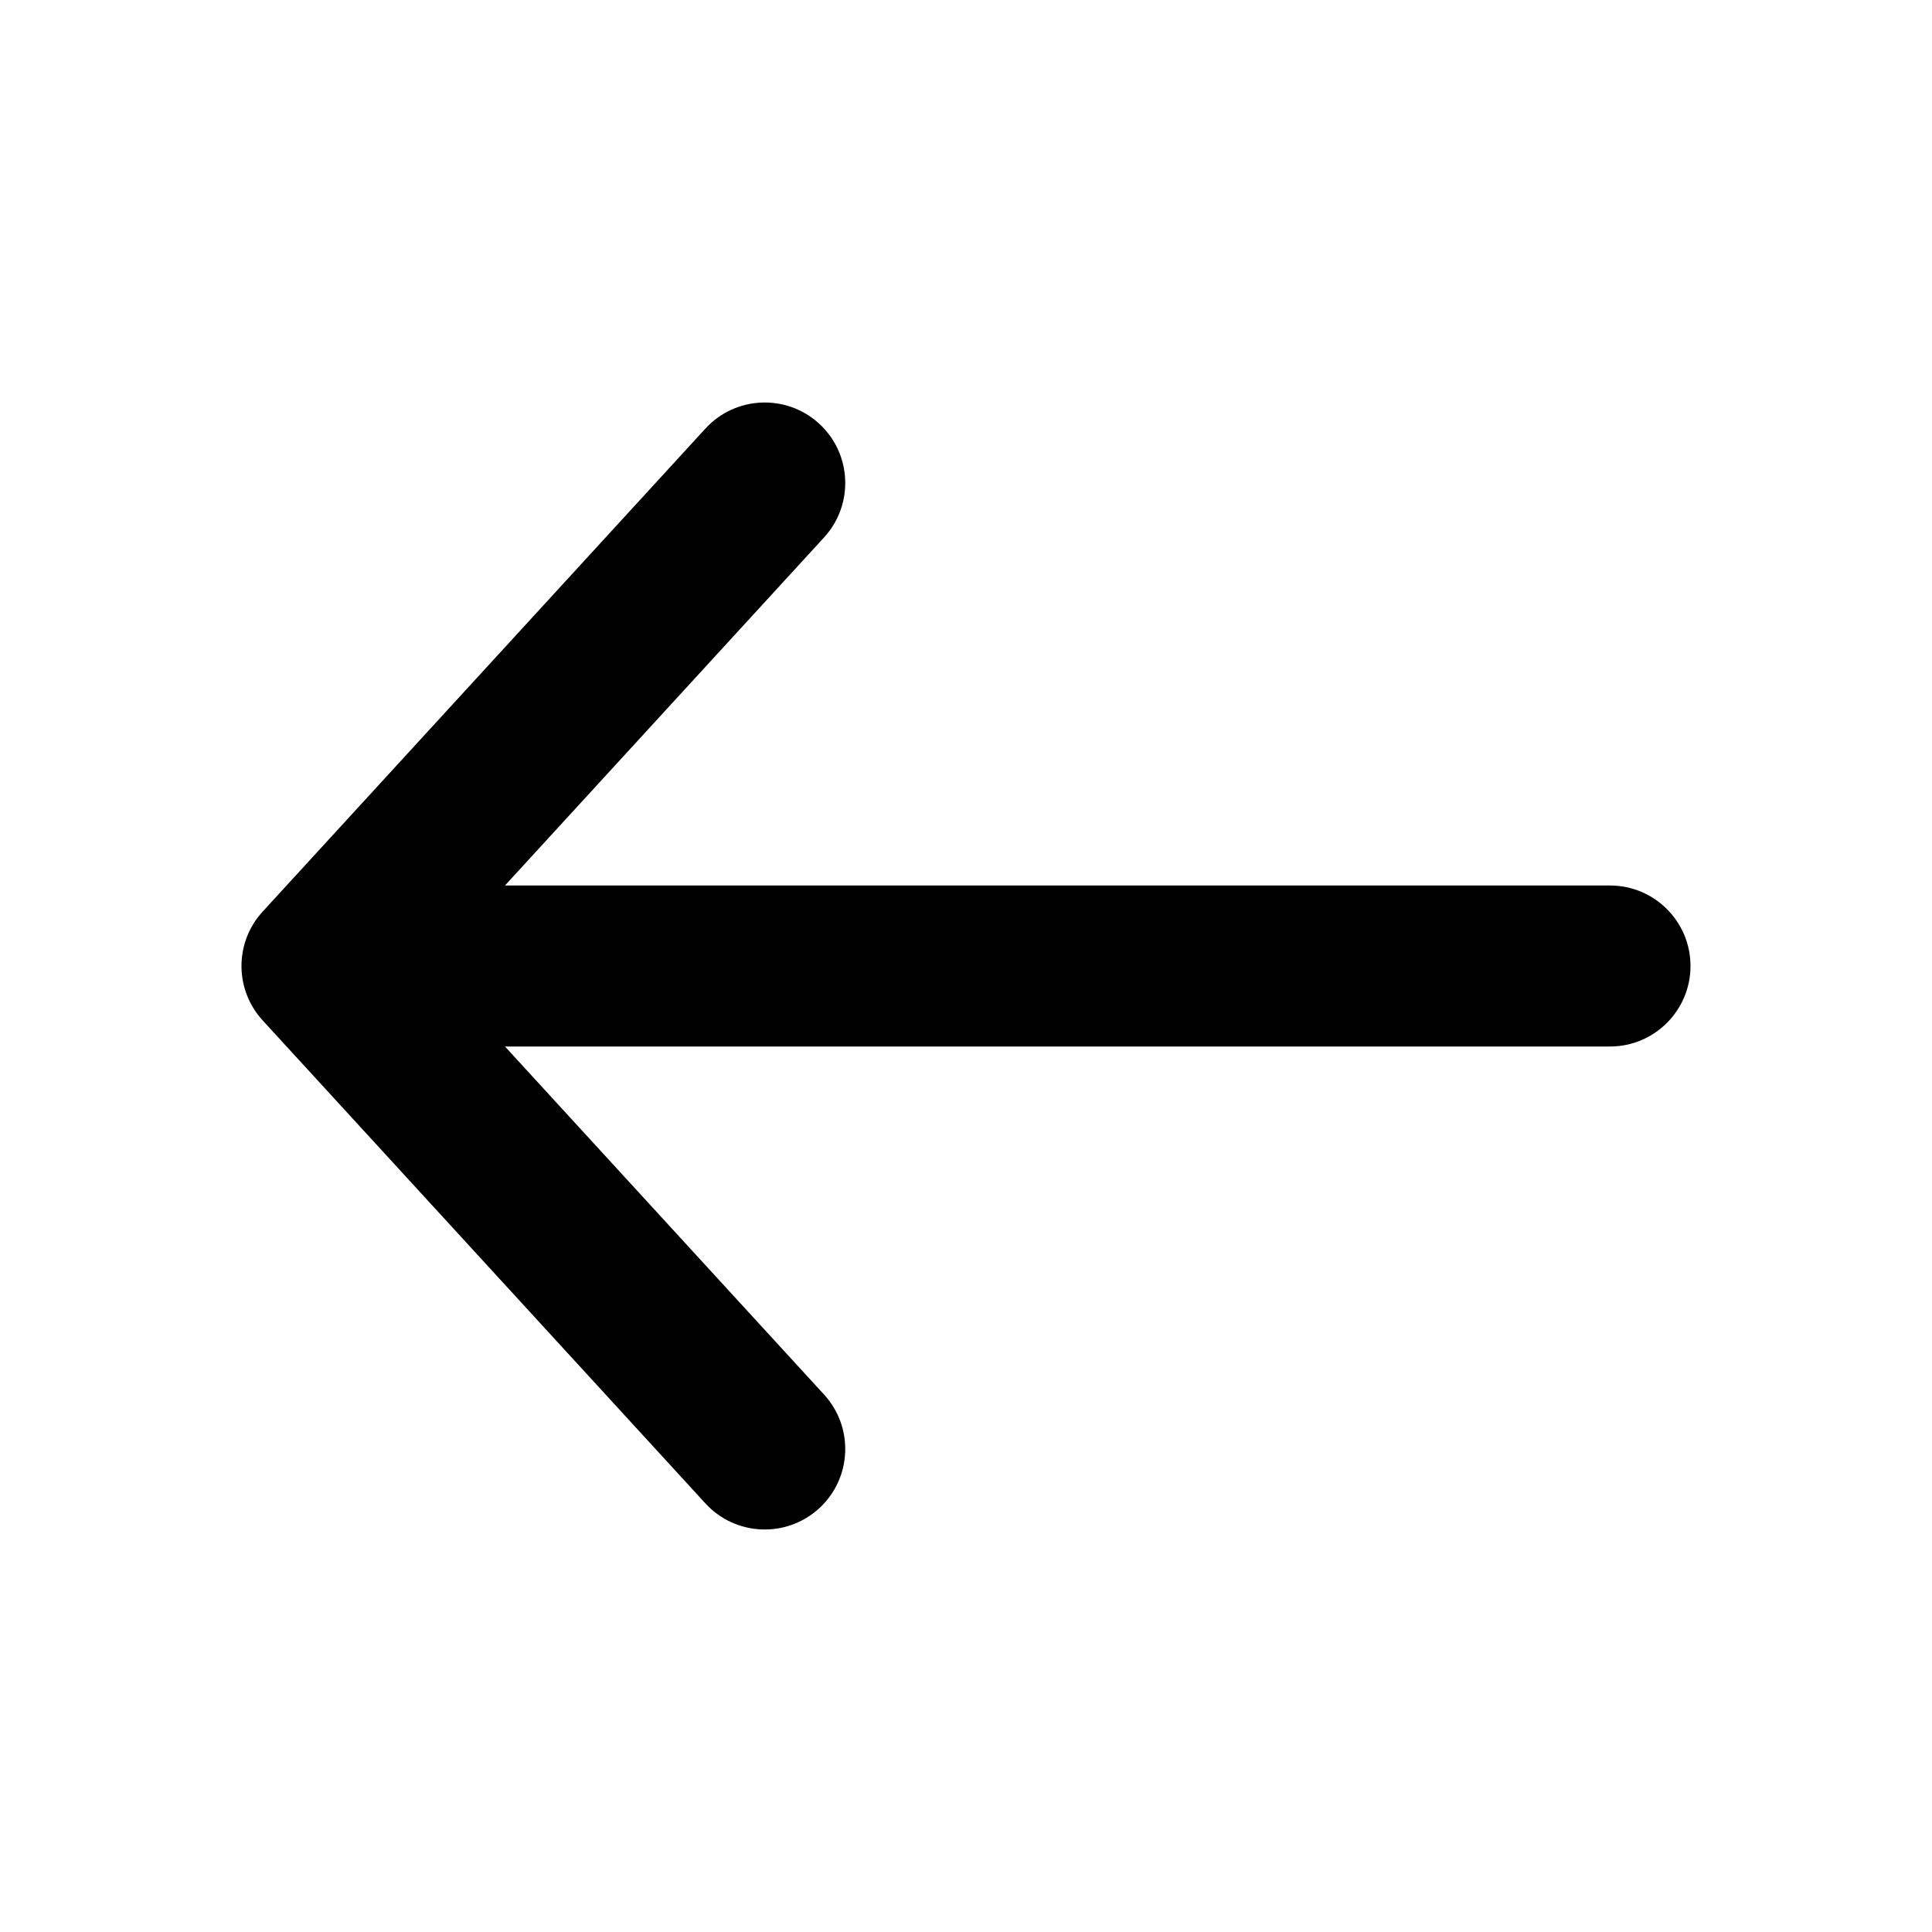
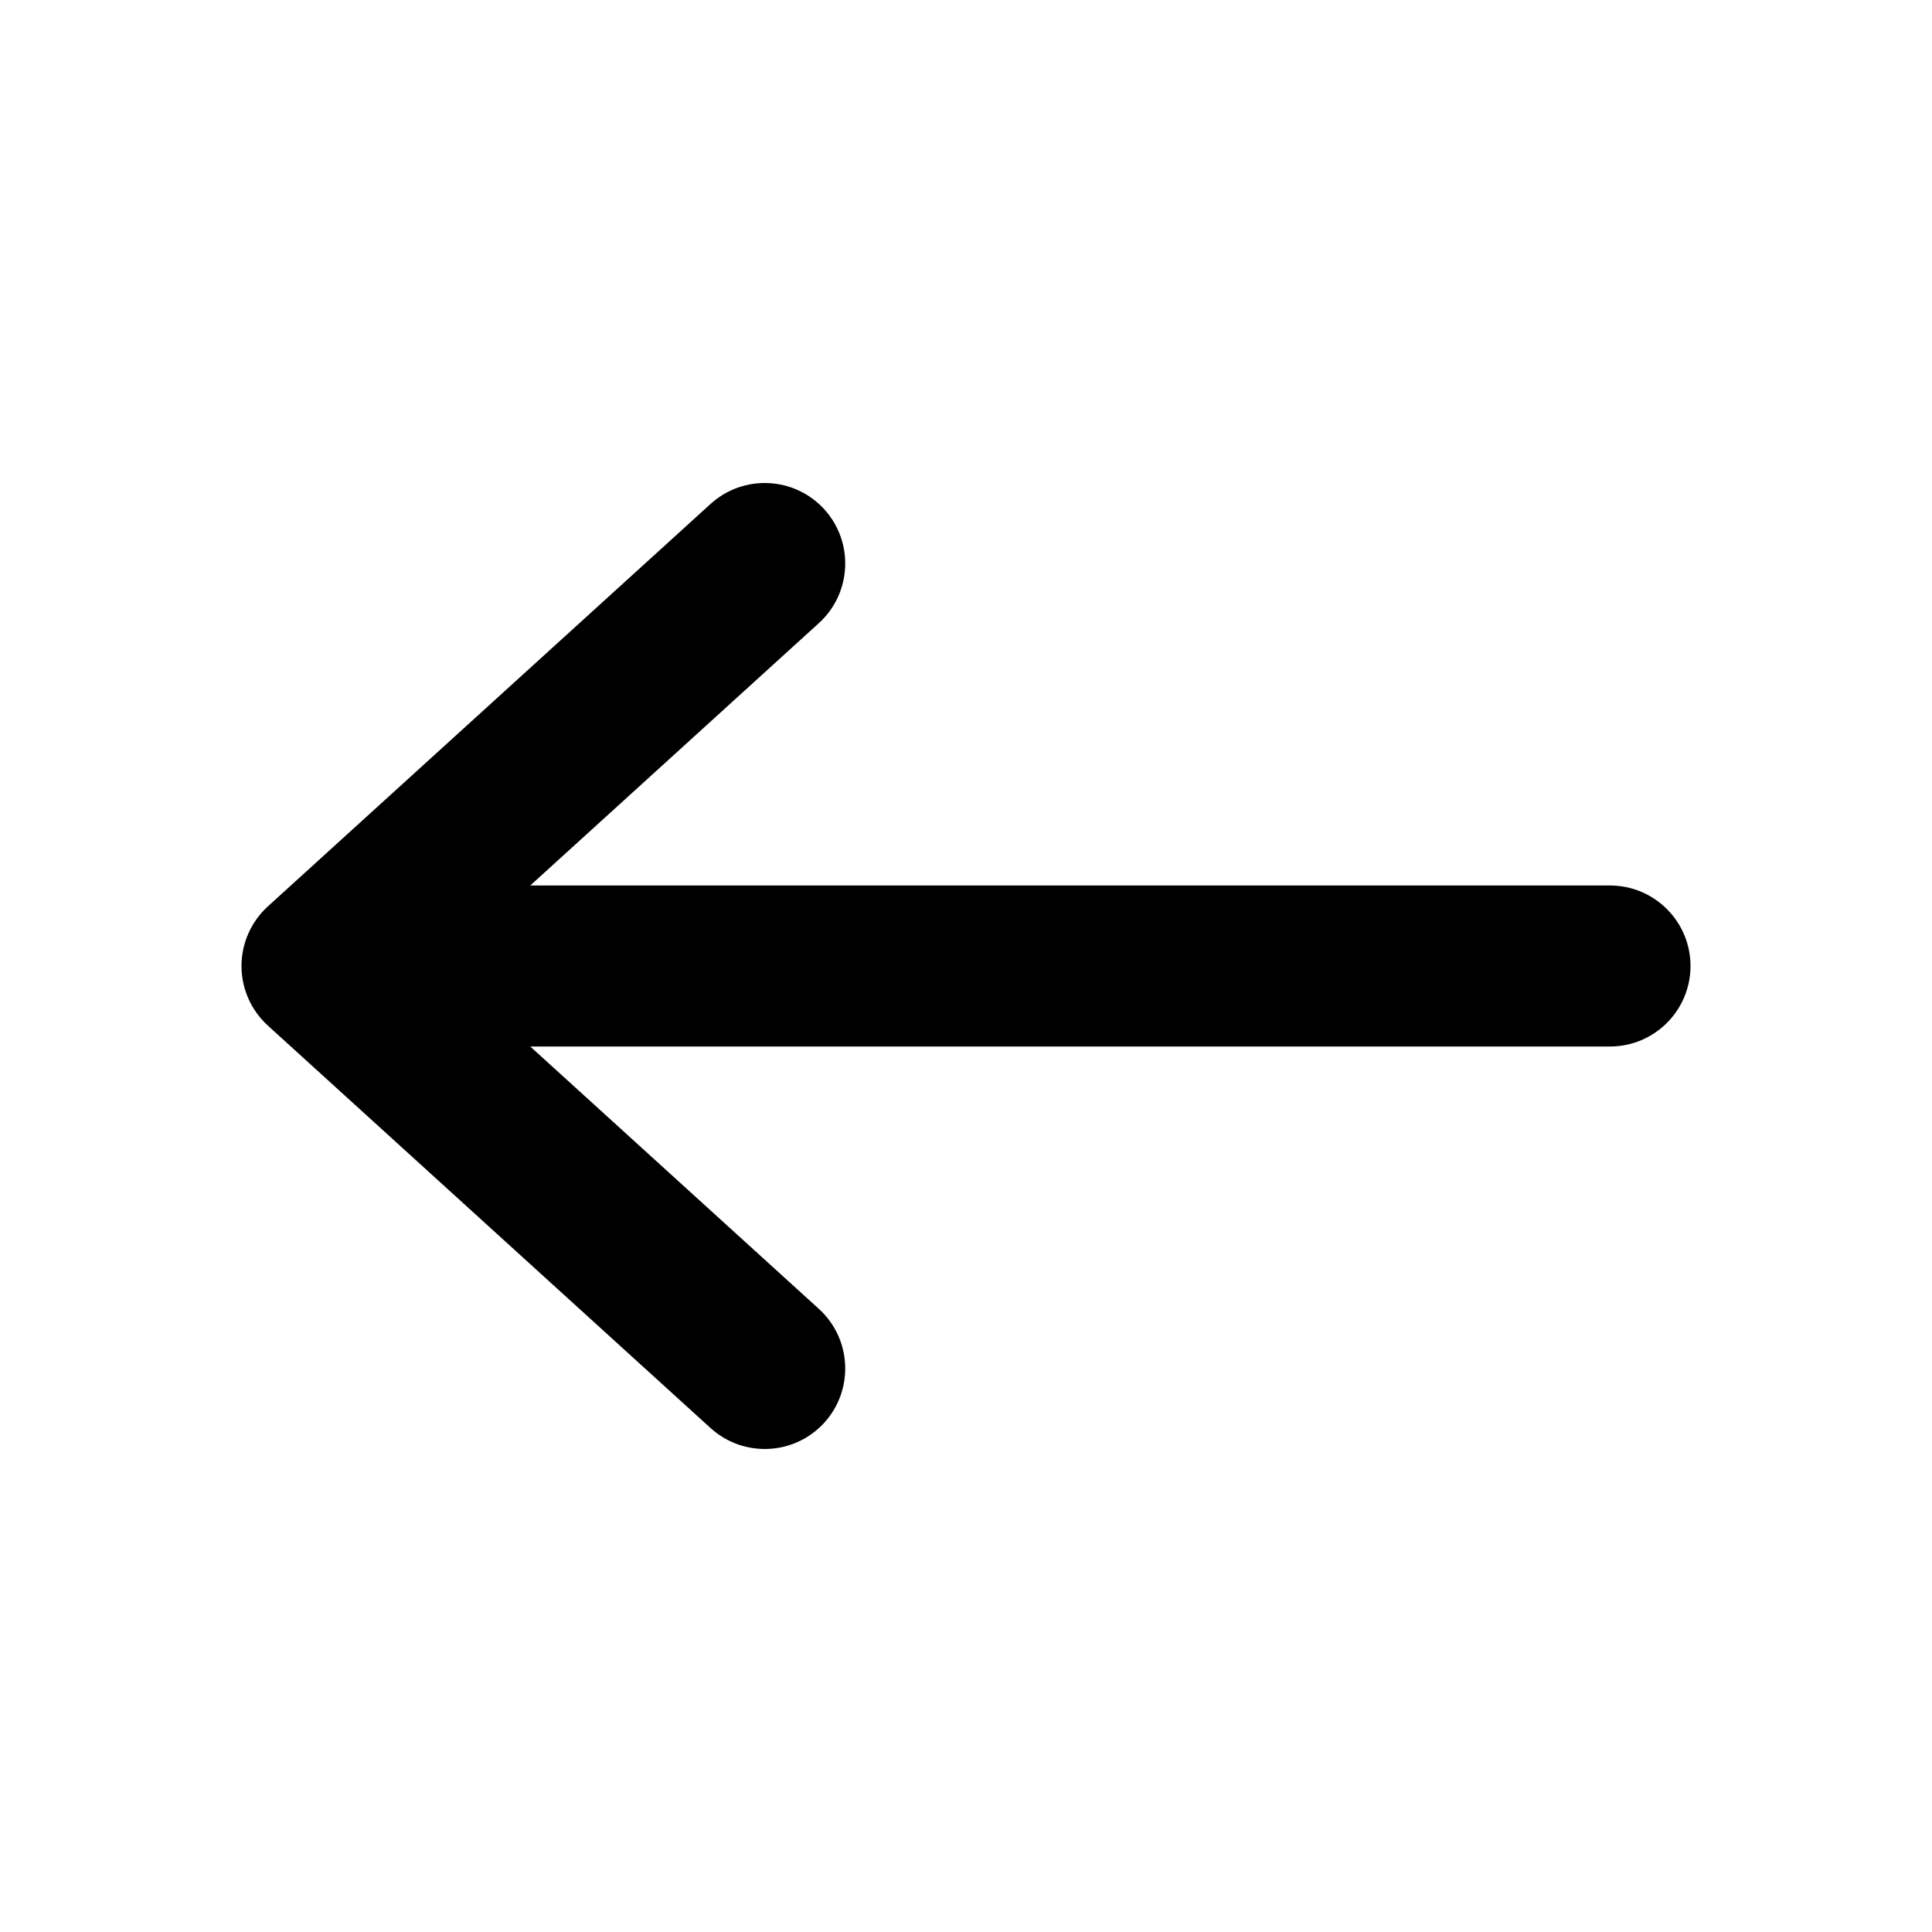
<svg xmlns="http://www.w3.org/2000/svg" viewBox="0 0 24 24" fill="currentColor">
  <rect fill="currentColor" />
-   <path fill-rule="evenodd" clip-rule="evenodd" d="M10.176 5.263C9.769 4.89 9.136 4.917 8.763 5.324L3.263 11.324C2.912 11.707 2.912 12.293 3.263 12.676L8.763 18.676C9.136 19.083 9.769 19.11 10.176 18.737C10.583 18.364 10.61 17.731 10.237 17.324L6.273 13H20C20.552 13 21 12.552 21 12C21 11.448 20.552 11 20 11H6.273L10.237 6.676C10.61 6.269 10.583 5.636 10.176 5.263Z" fill="currentColor" />
+   <path fill-rule="evenodd" clip-rule="evenodd" d="M10.24 6.327C9.868 5.919 9.236 5.889 8.827 6.26L3.327 11.26C3.119 11.45 3 11.718 3 12C3 12.282 3.119 12.55 3.327 12.74L8.827 17.74C9.236 18.111 9.868 18.081 10.24 17.673C10.611 17.264 10.581 16.632 10.173 16.26L6.587 13H20C20.552 13 21 12.552 21 12C21 11.448 20.552 11 20 11H6.587L10.173 7.74C10.581 7.368 10.611 6.736 10.24 6.327Z" fill="currentColor" />
</svg>
